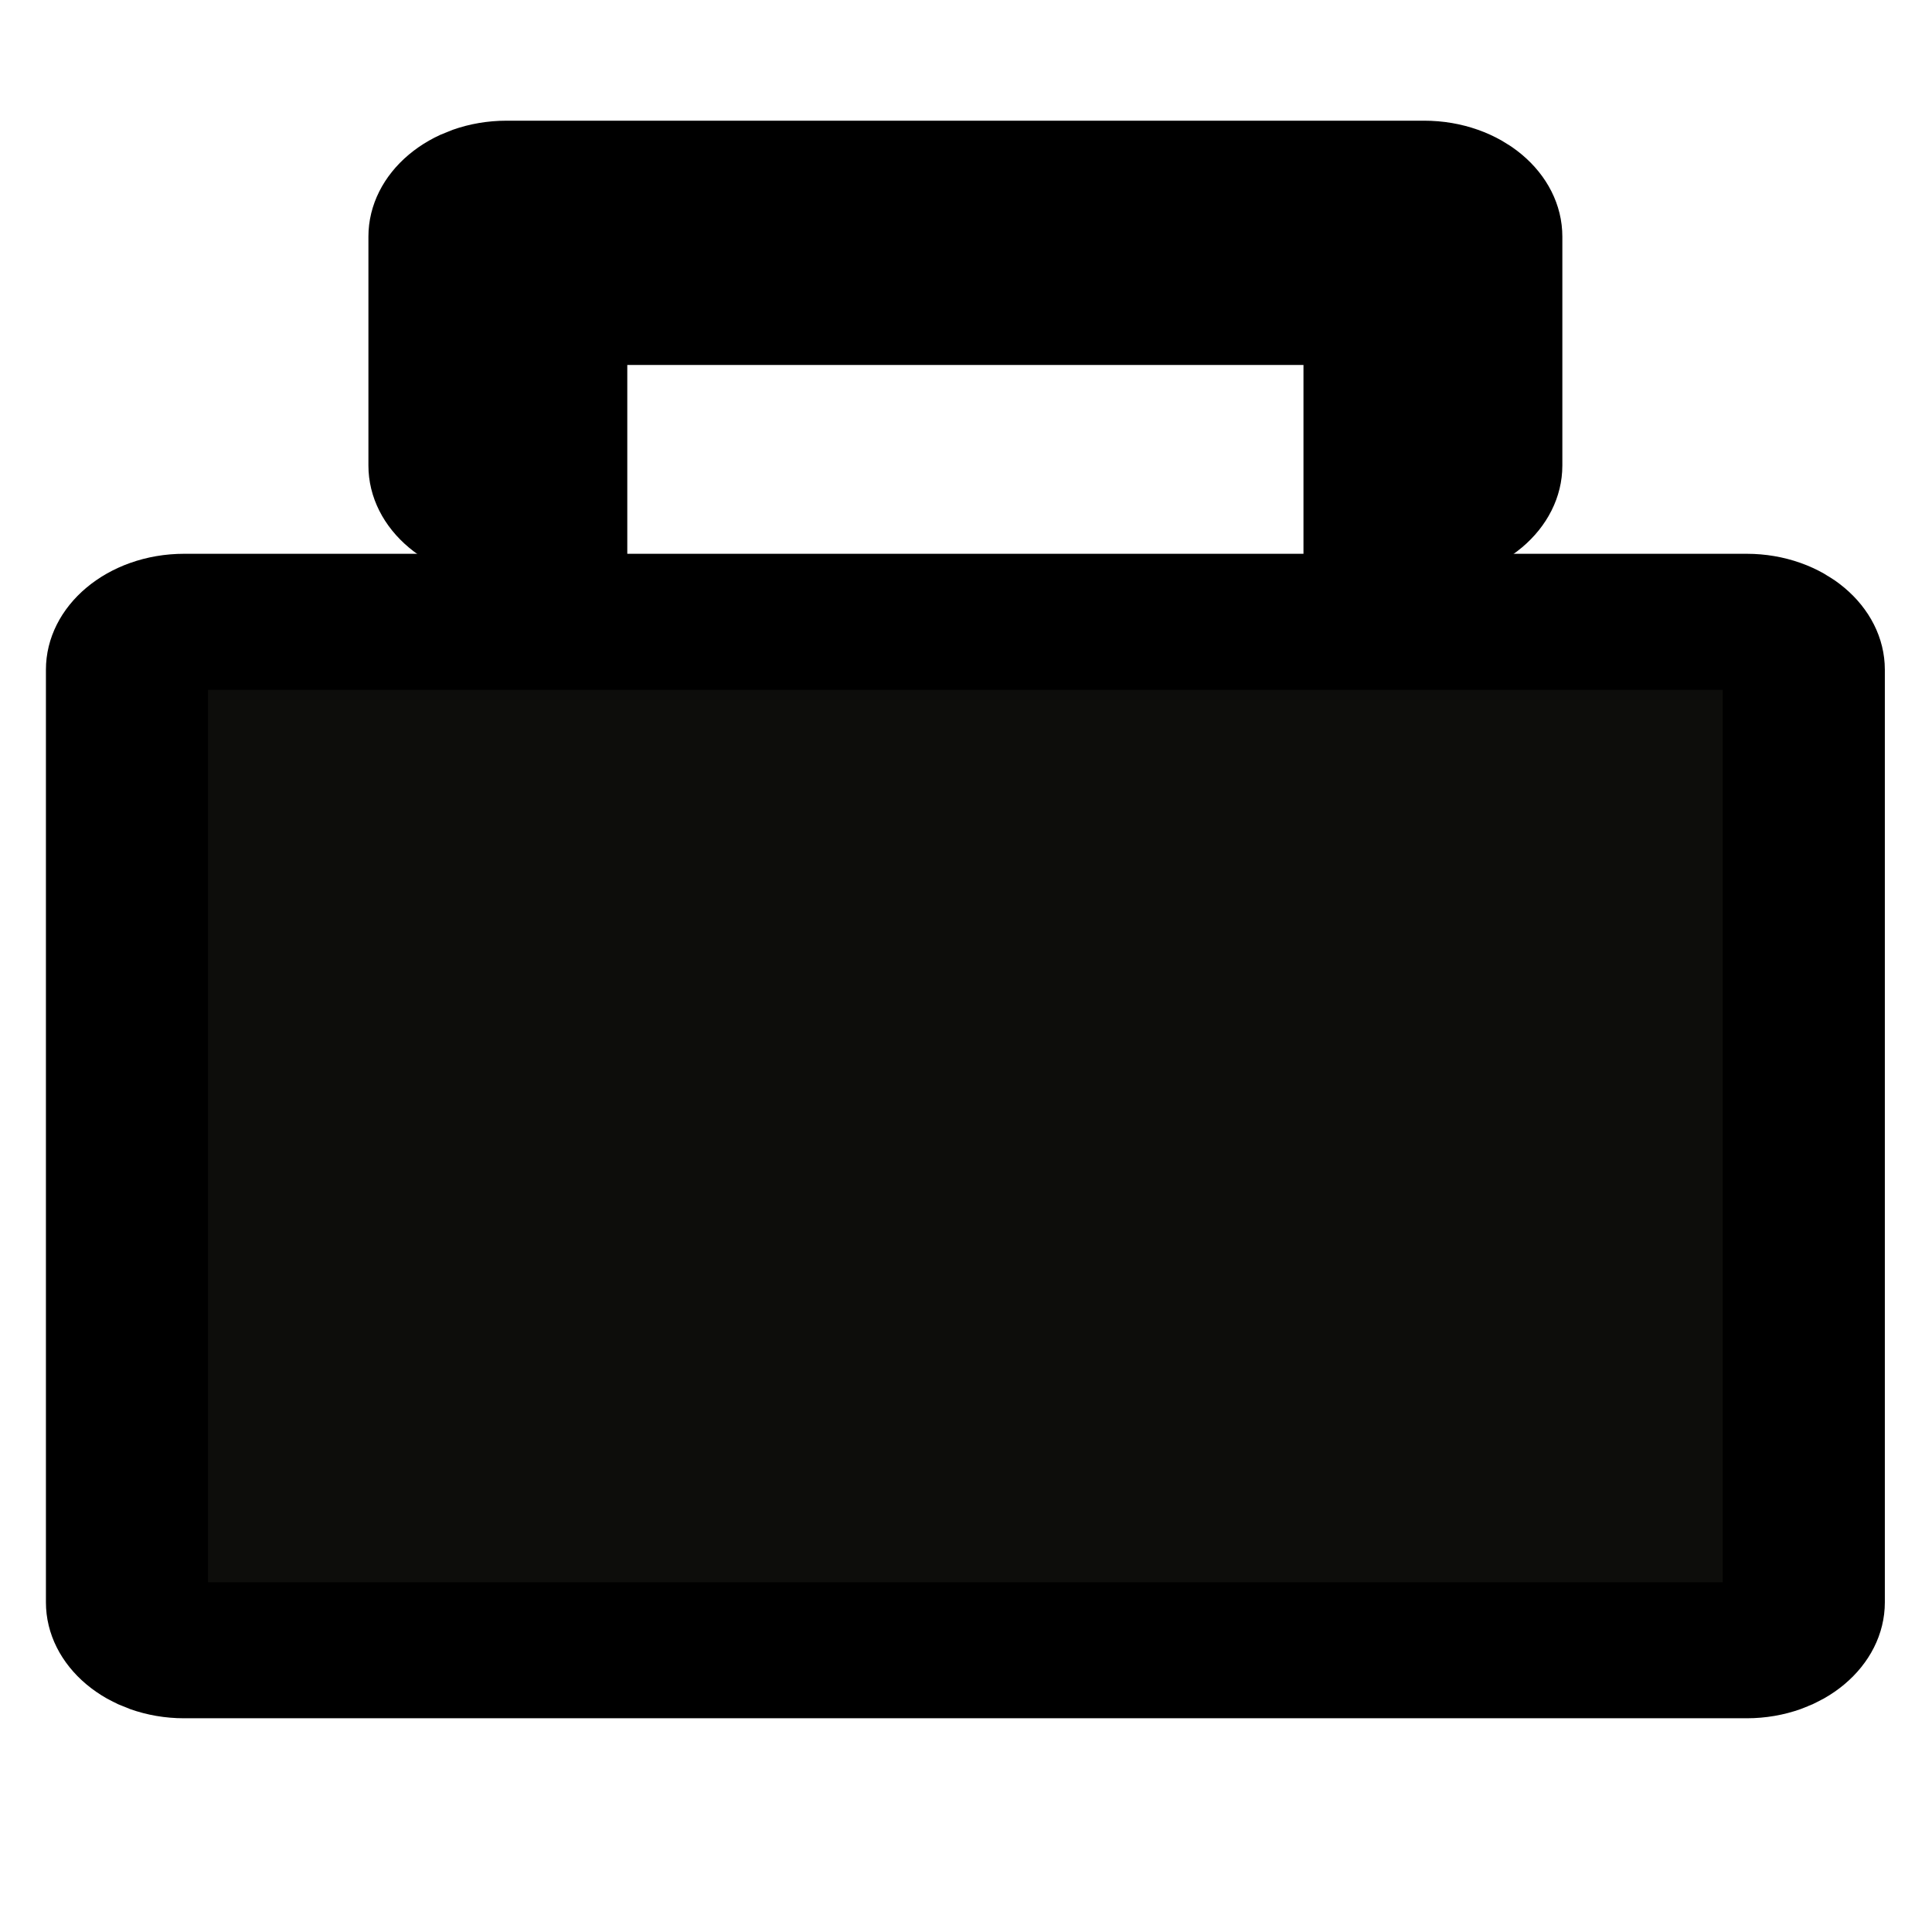
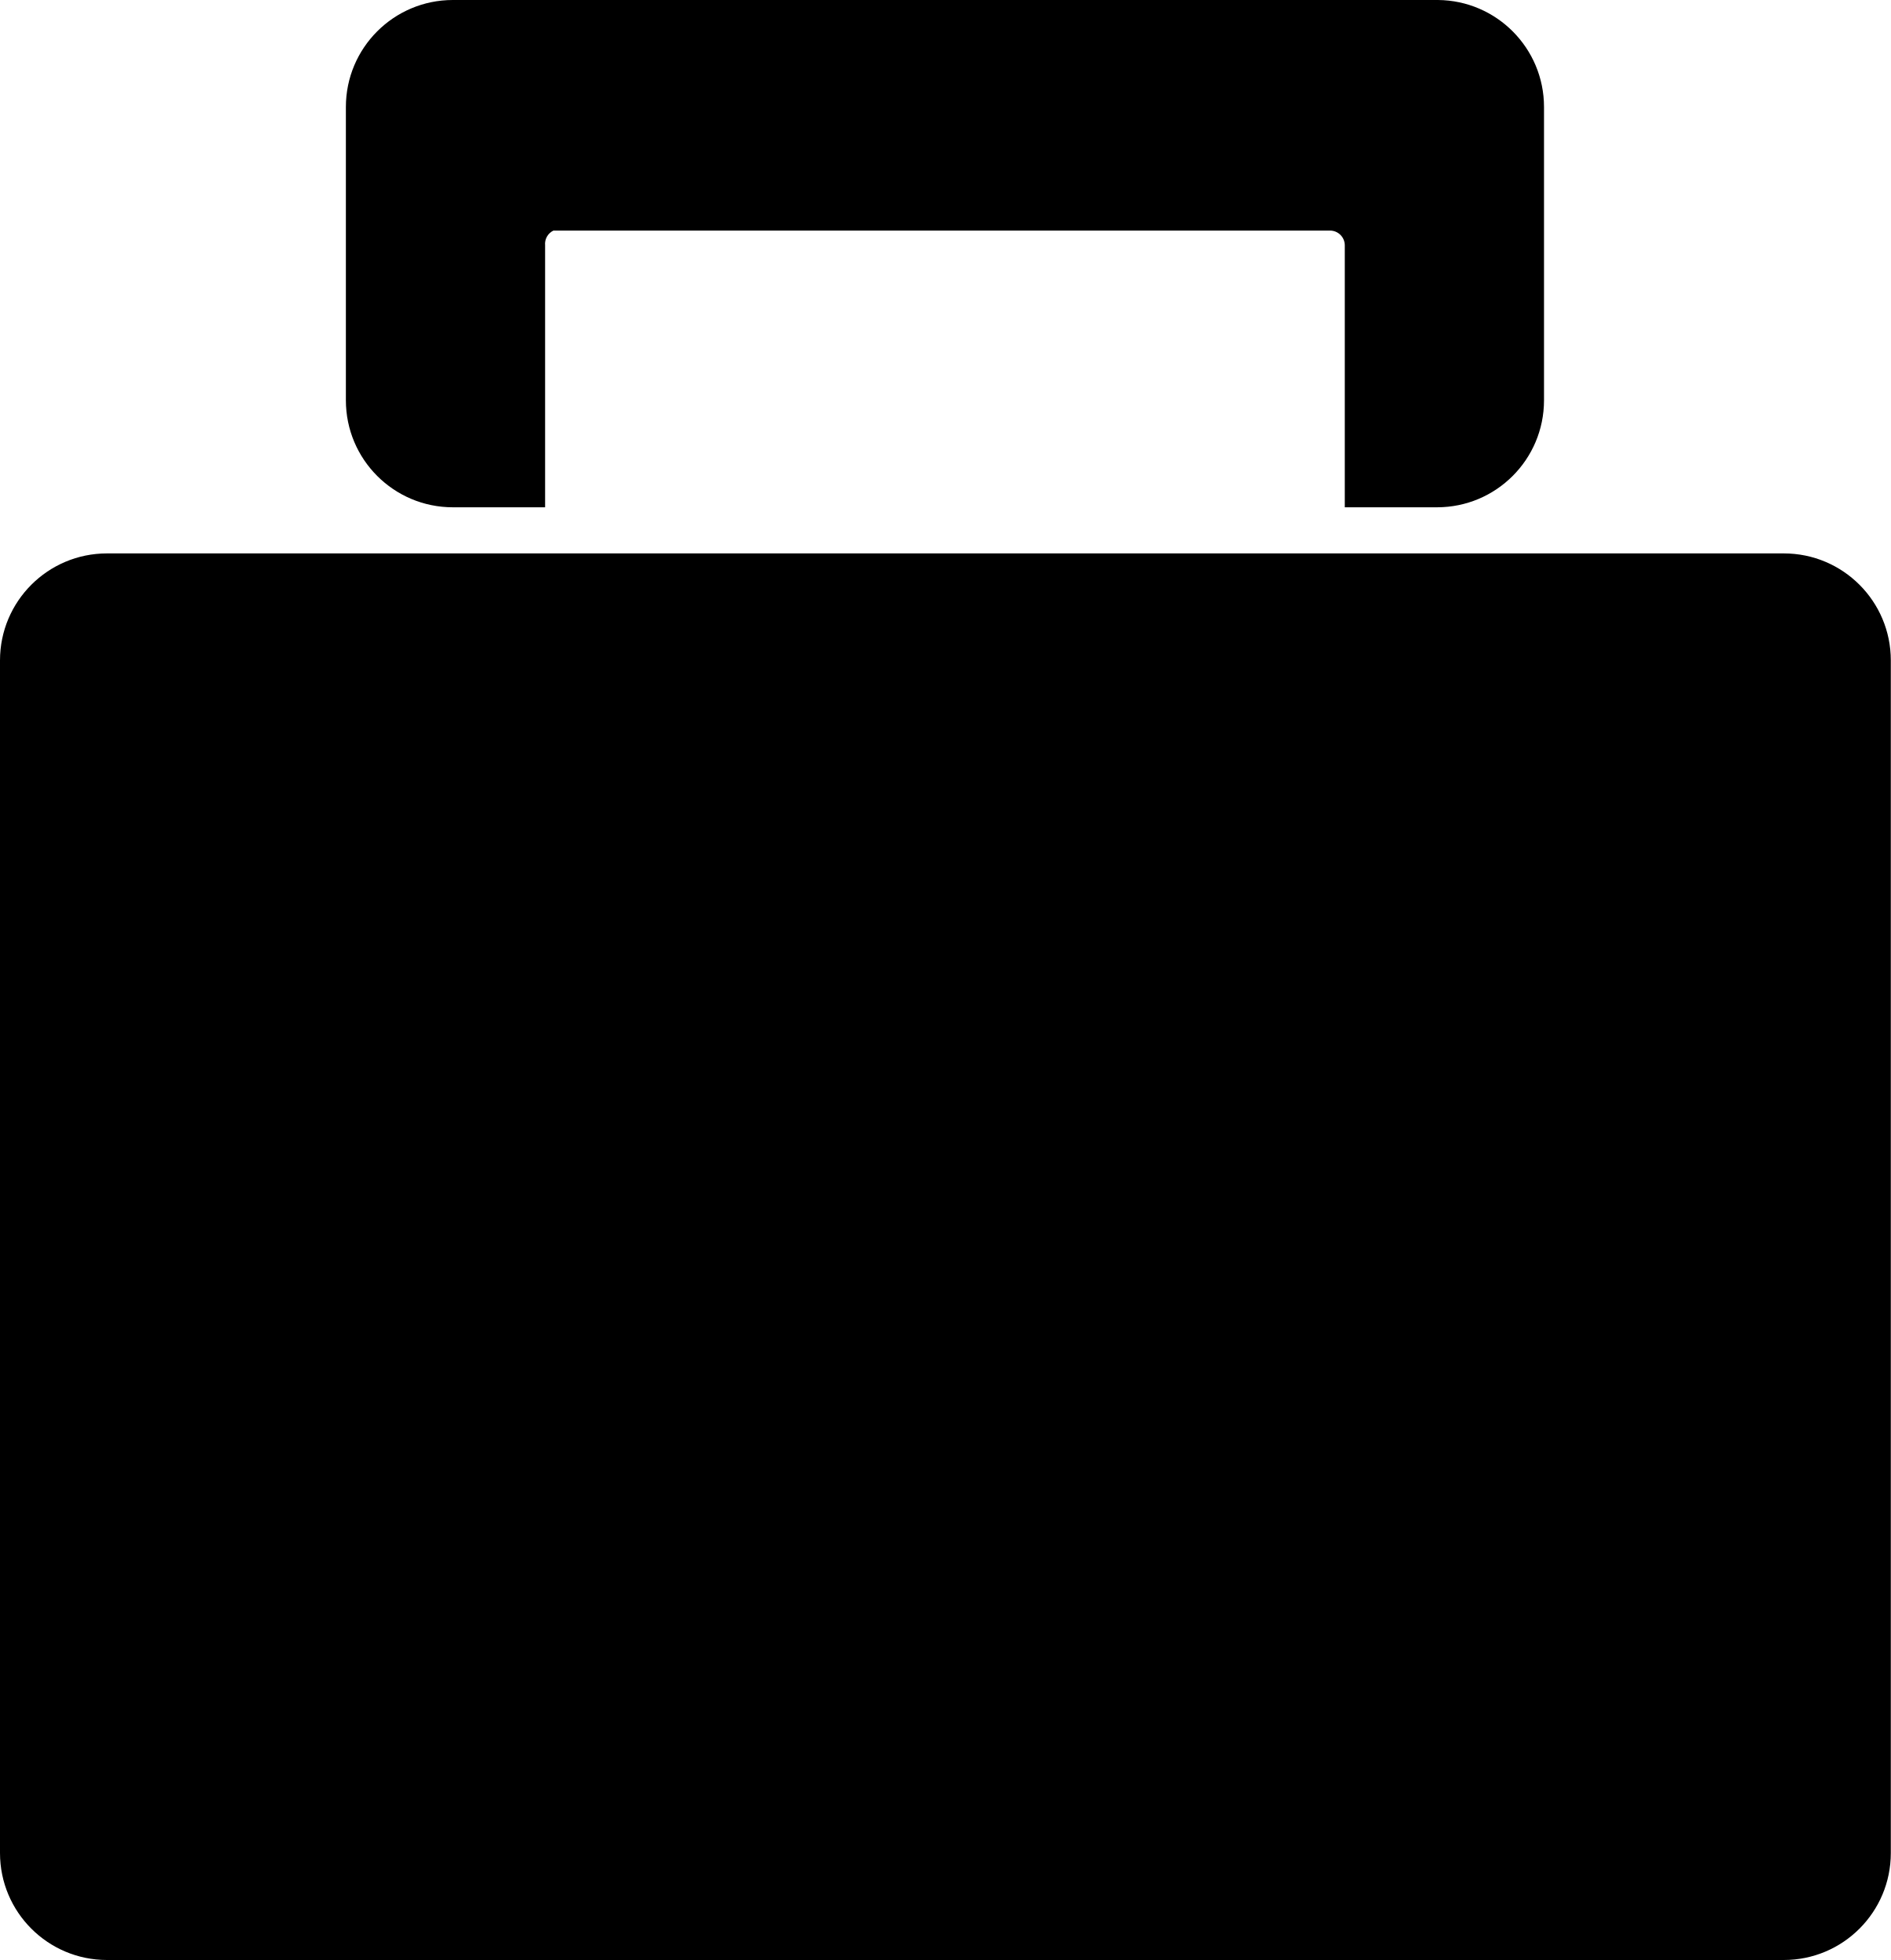
- <svg xmlns="http://www.w3.org/2000/svg" width="48" height="48" viewBox="0 0 48 48" version="1.1" id="svg12">
-   <defs id="defs16" />
-   <g id="g1440-5" transform="matrix(6.056117,0,0,5.082745,-599.6531,-426.8669)" style="fill:#0d0d0b;fill-opacity:1;stroke:#000000;stroke-opacity:1">
-     <rect style="fill:#0d0d0b;fill-opacity:1;stroke:#000000;stroke-width:0.665;stroke-opacity:1" id="rect49906-9" width="6.879" height="5.027" x="99.537" y="87.023" ry="0.234" />
-     <path id="rect49908-9" style="fill:#0d0d0b;fill-opacity:1;stroke:#000000;stroke-width:0.665;stroke-opacity:1" d="m 101.094,84.906 c -0.13,0 -0.234,0.105 -0.234,0.234 v 1.119 c 0,0.13 0.105,0.234 0.234,0.234 h 0.163 v -0.824 c 0,-0.13 0.105,-0.234 0.234,-0.234 h 2.971 c 0.13,0 0.234,0.105 0.234,0.234 v 0.824 h 0.163 c 0.13,0 0.234,-0.105 0.234,-0.234 v -1.119 c 0,-0.13 -0.105,-0.234 -0.234,-0.234 z" />
-   </g>
-   <g id="g4729" transform="translate(-62.00782,-5.058533)">
-     <path fill-rule="evenodd" clip-rule="evenodd" d="M 24,42 C 33.941,42 42,33.941 42,24 42,14.059 33.941,6 24,6 14.059,6 6,14.059 6,24 c 0,9.941 8.059,18 18,18 z m 0,2 C 35.046,44 44,35.046 44,24 44,12.954 35.046,4 24,4 12.954,4 4,12.954 4,24 4,35.046 12.954,44 24,44 Z" id="path2" style="fill:#0d0d0b;fill-opacity:1" />
-     <path d="m 12,35.119 c 0,1.034 0.772,1.907 1.8,2.021 7.715,0.854 12.721,0.778 20.419,-0.018 1.014,-0.105 1.782,-0.963 1.782,-1.983 0,-0.569 -0.245,-1.116 -0.674,-1.49 -9.085,-7.918 -14.277,-7.809 -22.686,-0.007 -0.41,0.38 -0.64,0.919 -0.64,1.478 z" id="path4" style="fill:#0d0d0b;fill-opacity:1" />
-     <path d="m 32,20 c 0,4.418 -3.582,8 -8,8 -4.418,0 -8,-3.582 -8,-8 0,-4.418 3.582,-8 8,-8 4.418,0 8,3.582 8,8 z" id="path8" style="fill:#0d0d0b;fill-opacity:1;stroke:none;stroke-opacity:1" />
-   </g>
+ <svg xmlns="http://www.w3.org/2000/svg" viewBox="0 0 20.5 21.25">
+   <defs />
+   <rect class="" y="6" width="20.5" height="15.25" rx="1.16" />
+   <path class="" d="M4.91,5.5h1V2.66A.16.16,0,0,1,6,2.5h8.42a.16.16,0,0,1,.16.16V5.5h1a1.16,1.16,0,0,0,1.16-1.16V1.16A1.16,1.16,0,0,0,15.59,0H4.91A1.16,1.16,0,0,0,3.75,1.16V4.34A1.16,1.16,0,0,0,4.91,5.5Z" />
</svg>
